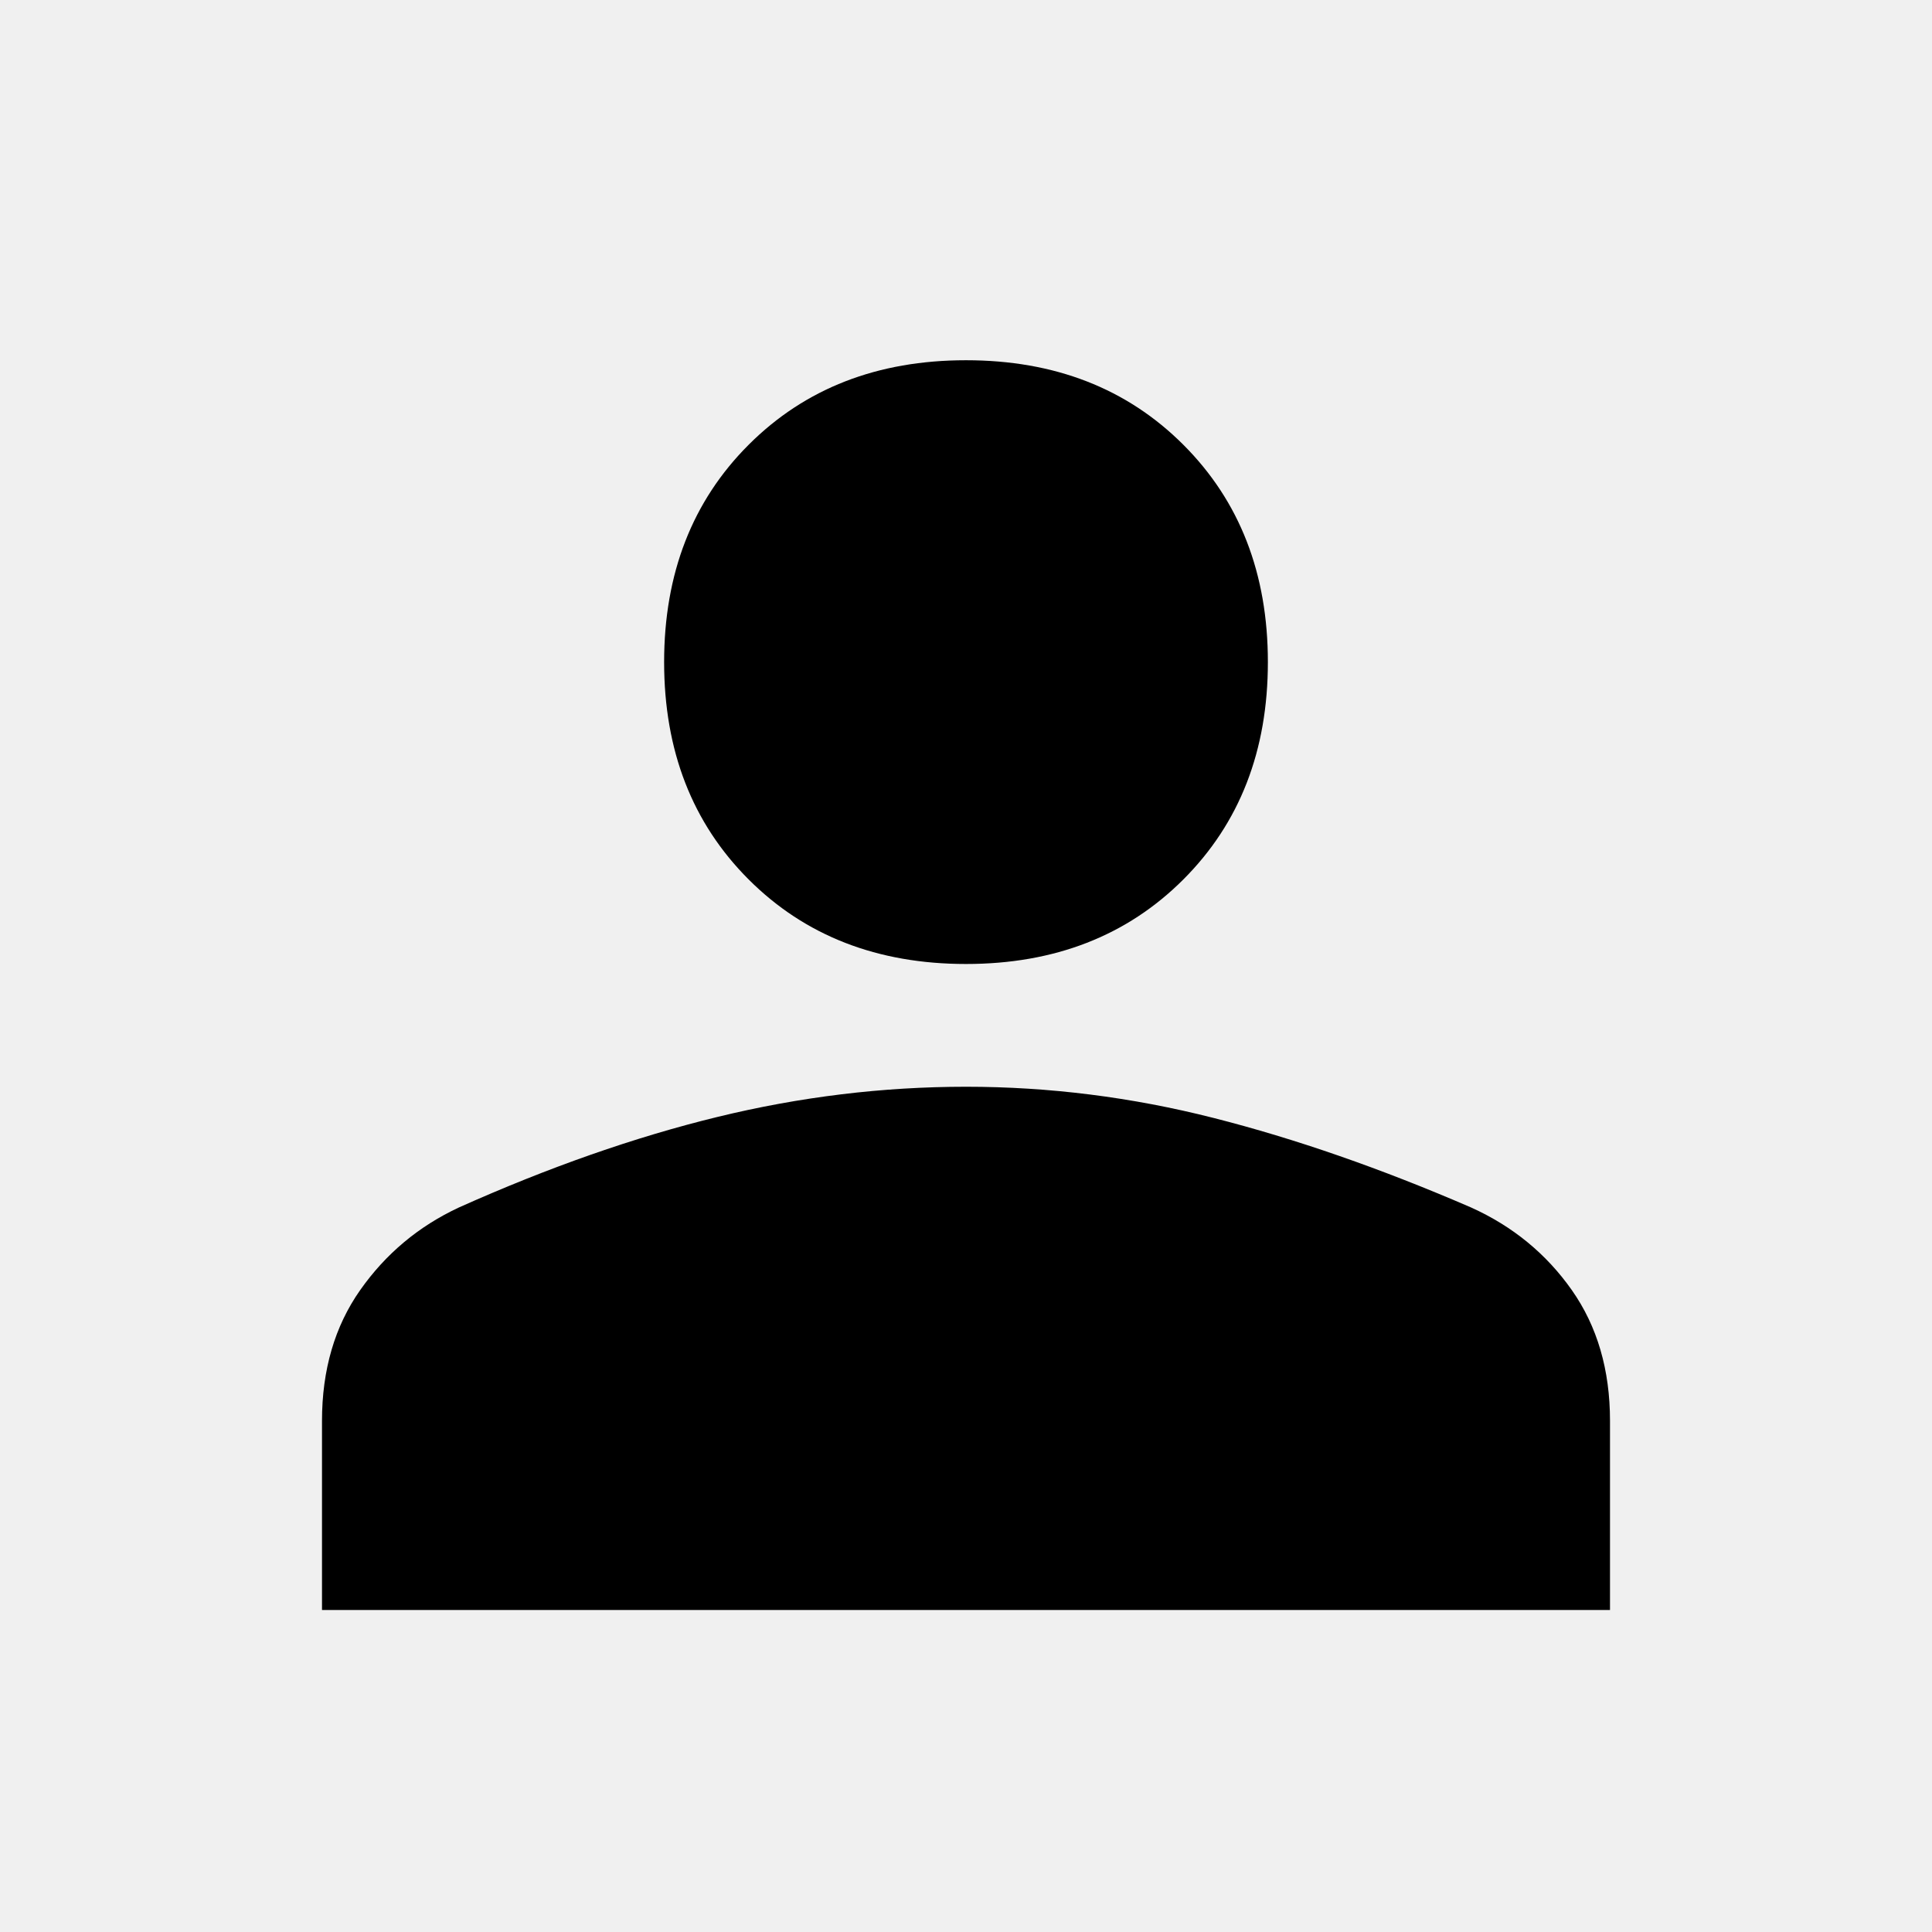
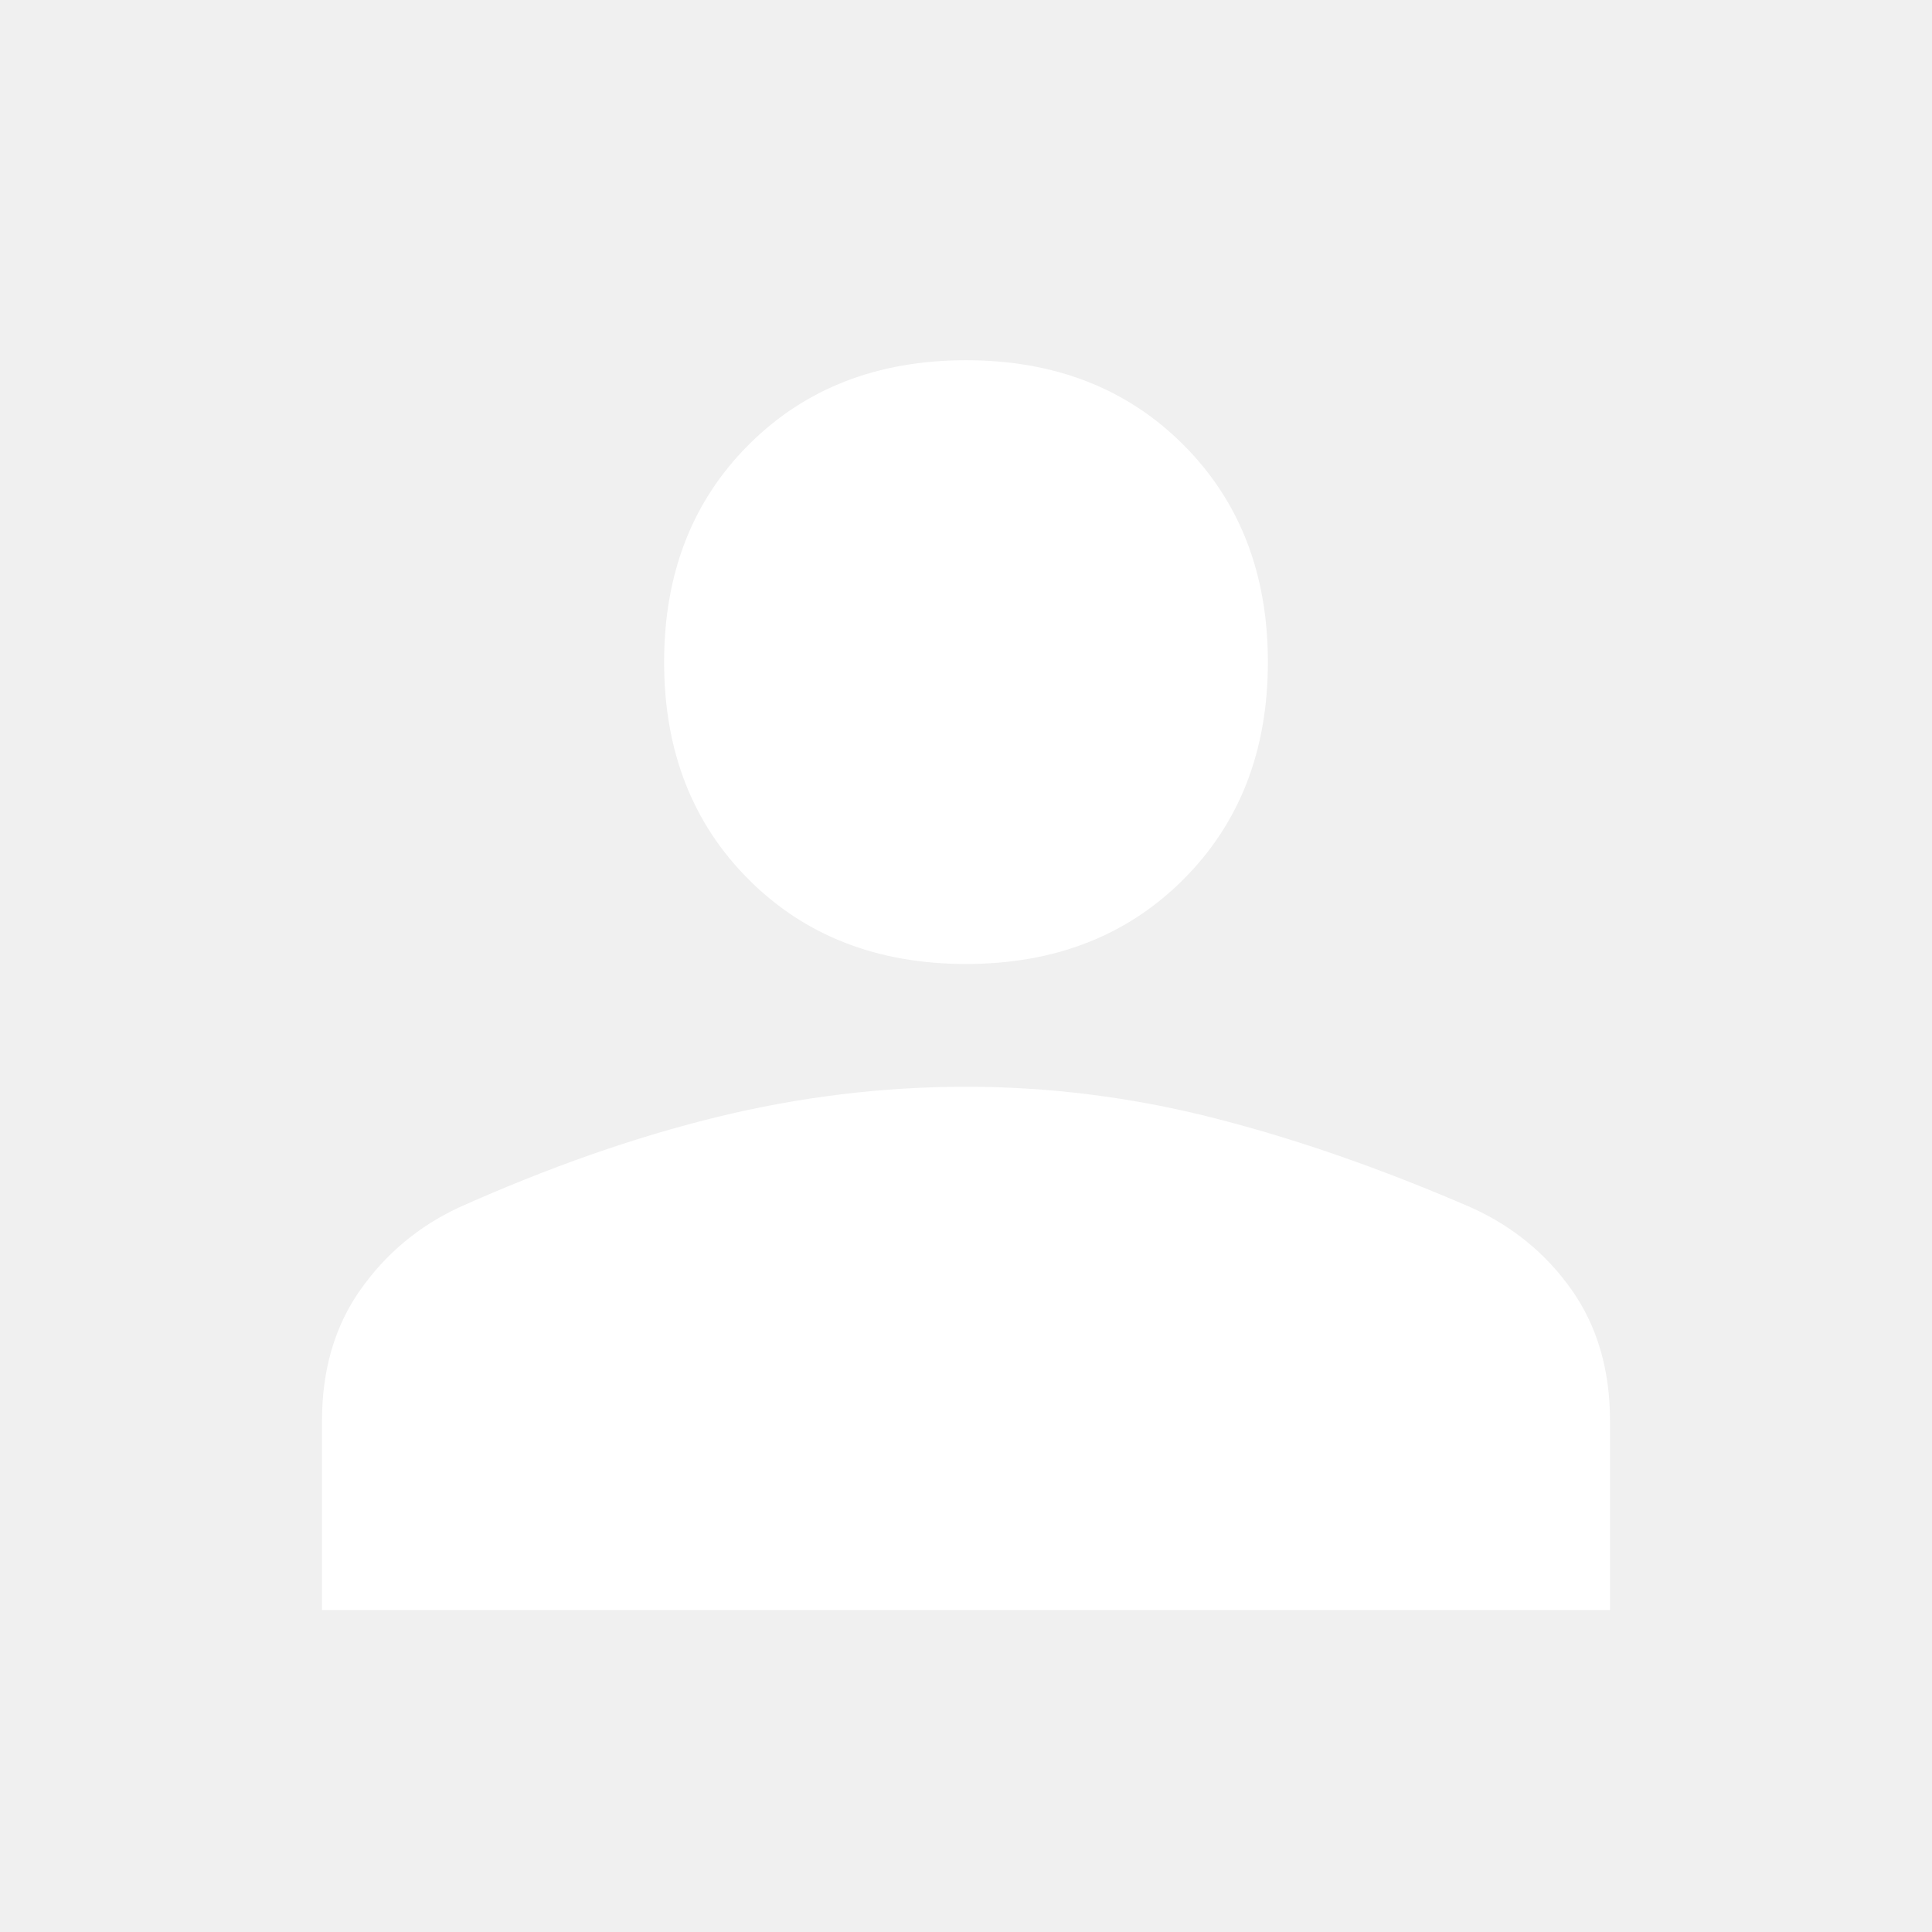
- <svg xmlns="http://www.w3.org/2000/svg" height="48" viewBox="0 -960 960 960" width="48">
+ <svg xmlns="http://www.w3.org/2000/svg" height="48" viewBox="0 -960 960 960" width="48" fill="white">
  <path d="M480-481q-66 0-108-42t-42-108q0-66 42-108t108-42q66 0 108 42t42 108q0 66-42 108t-108 42ZM160-160v-94q0-38 19-65t49-41q67-30 128.5-45T480-420q62 0 123 15.5T731-360q31 14 50 41t19 65v94H160Z" />
</svg>
